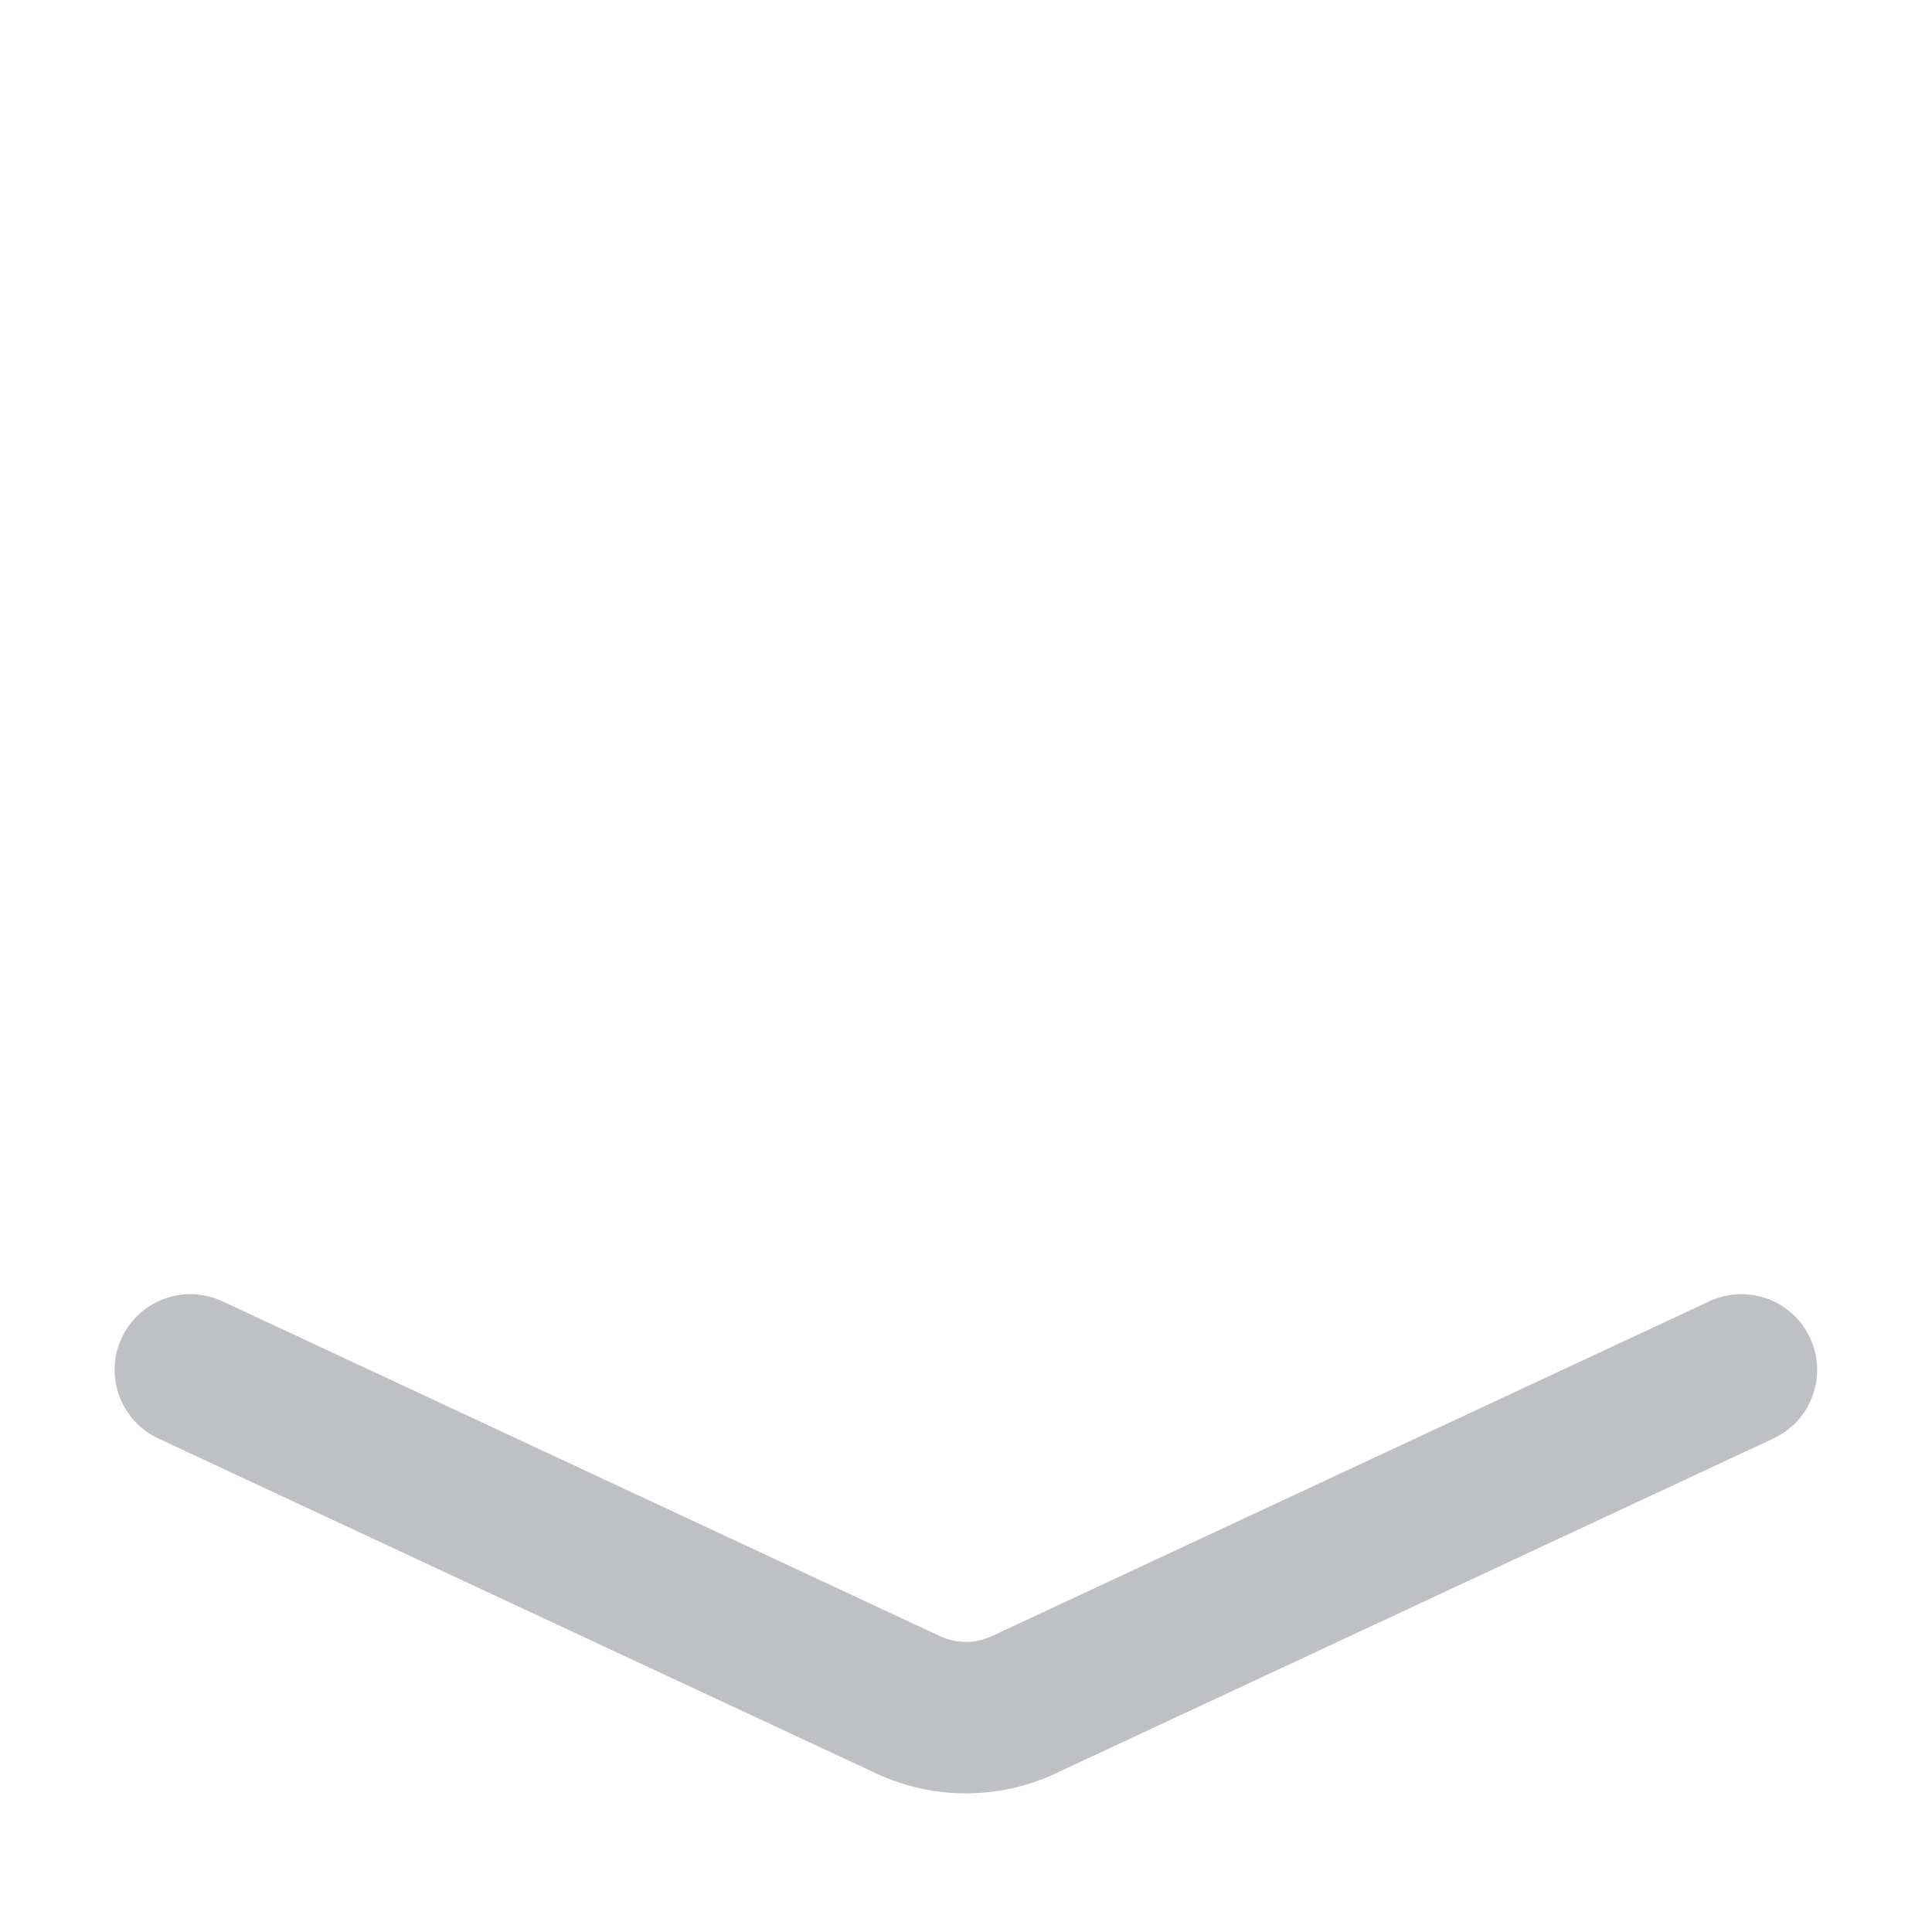
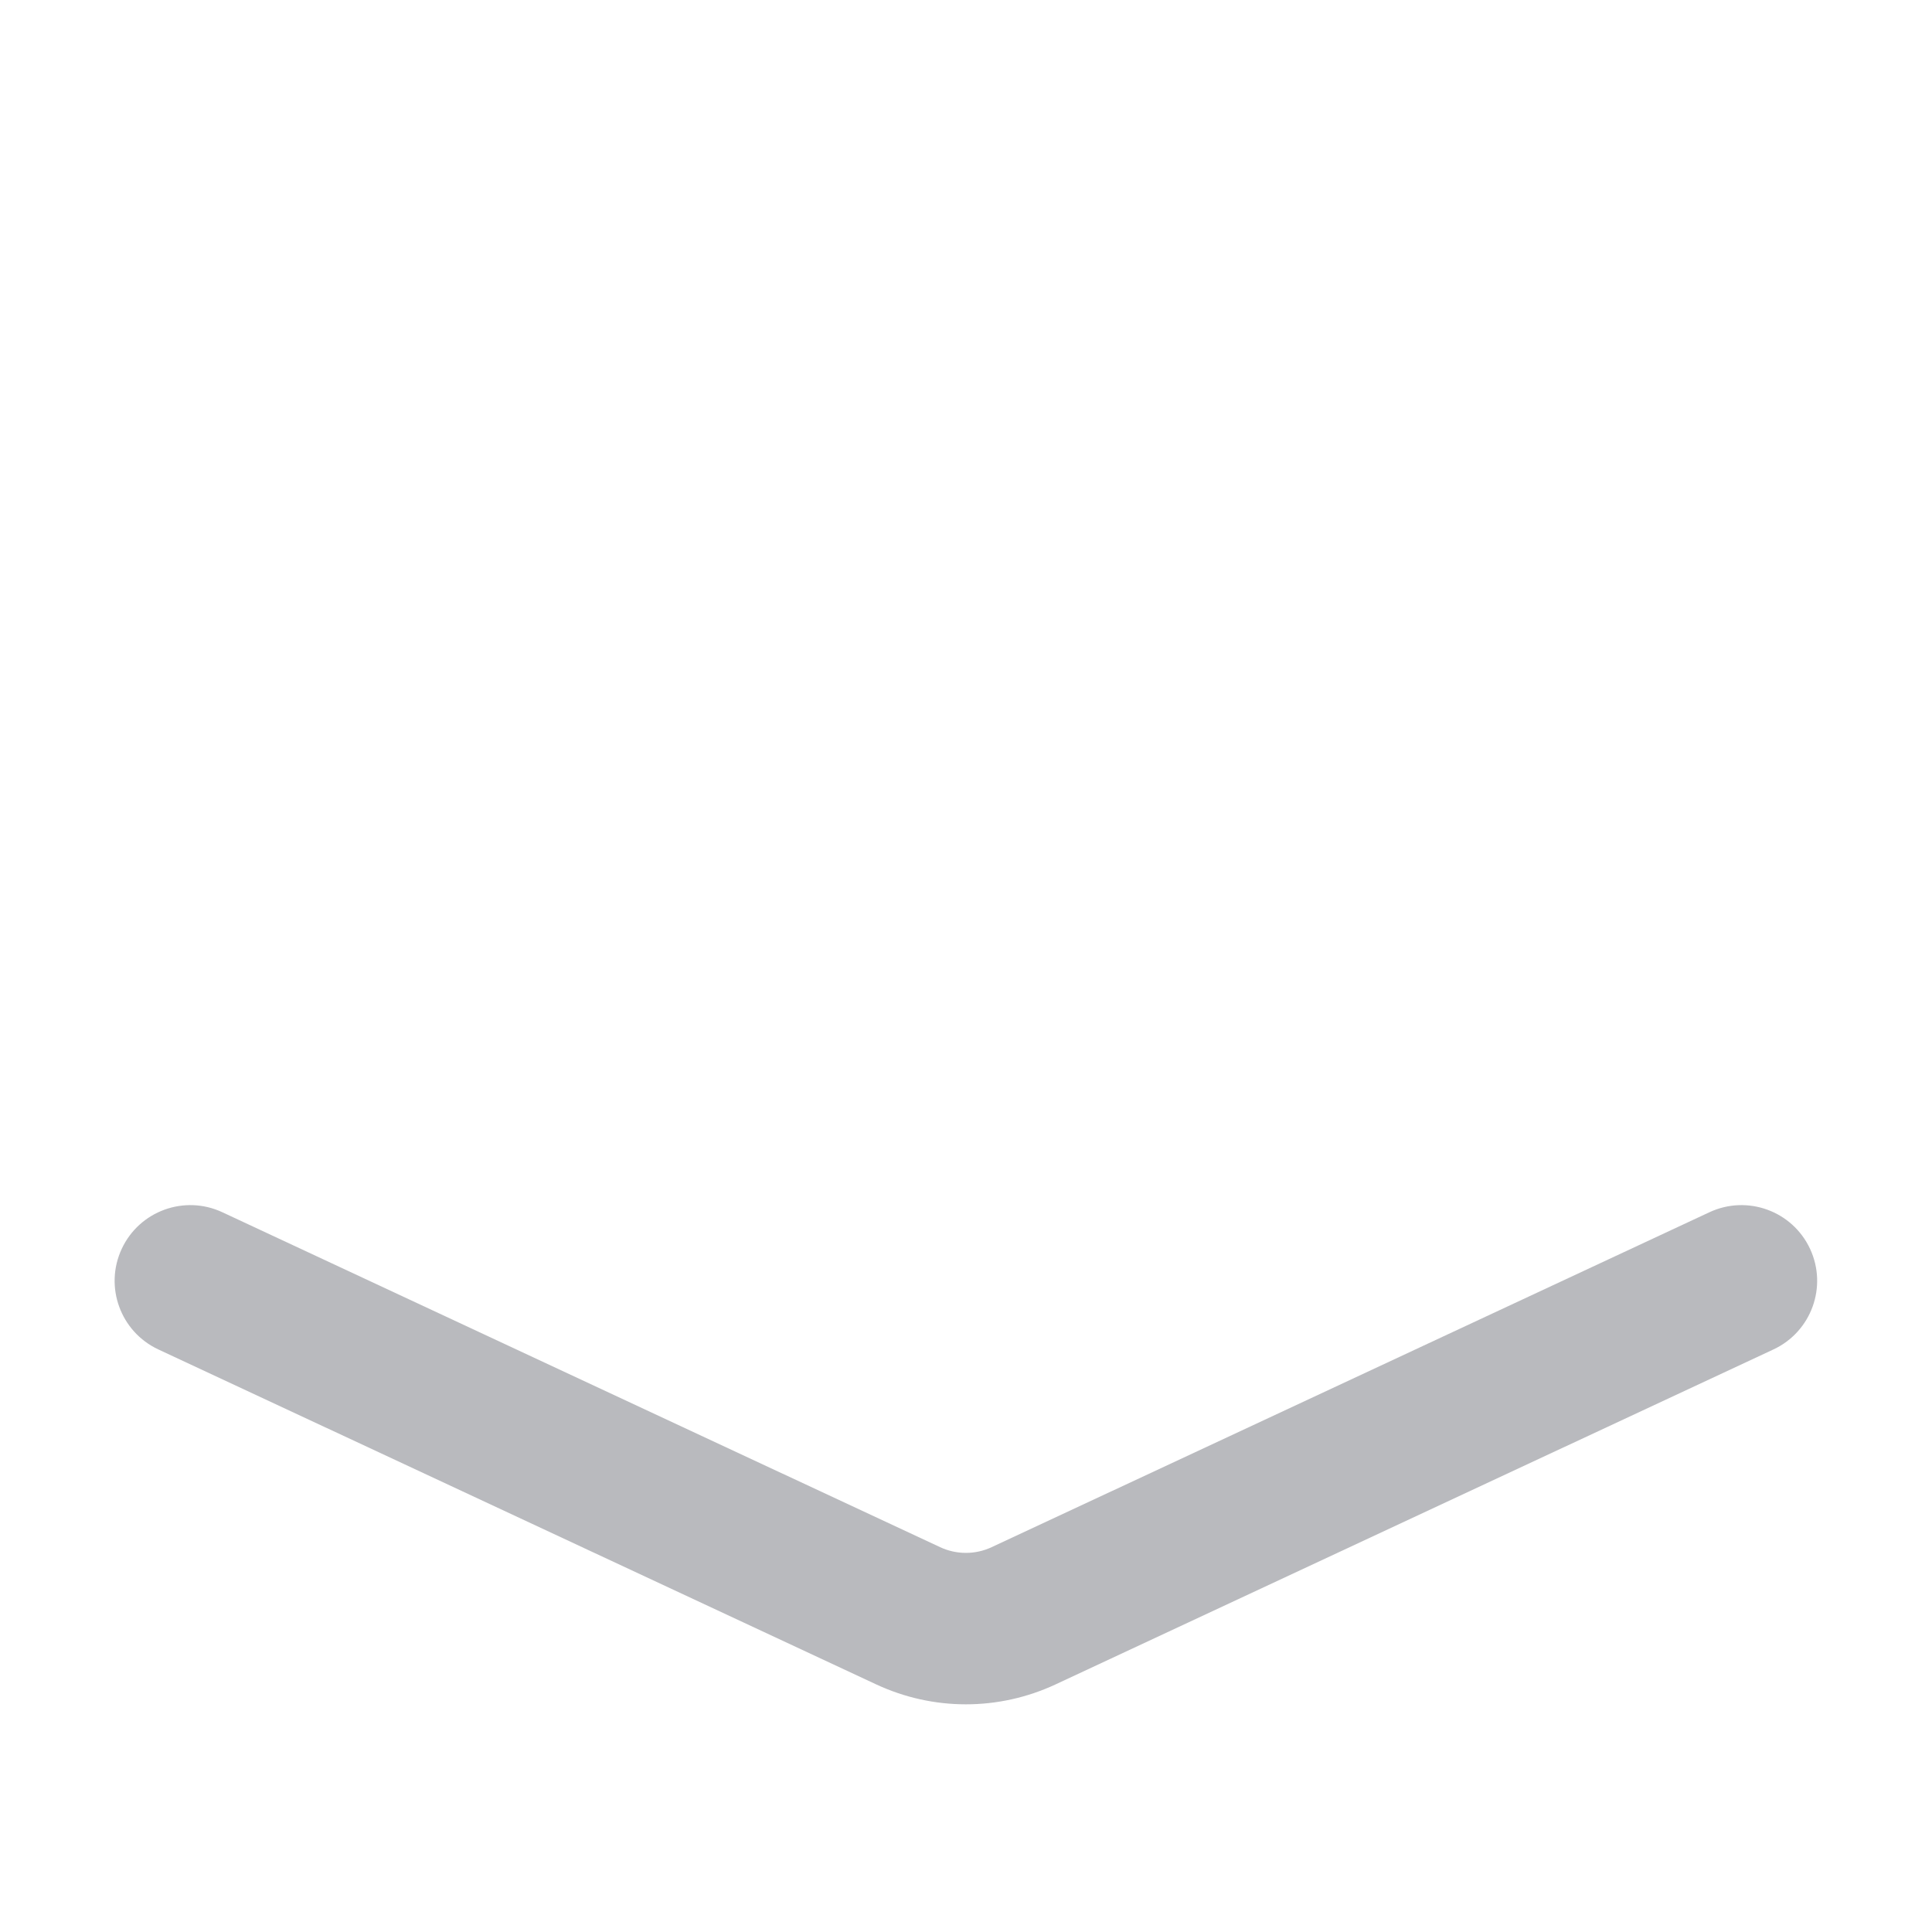
<svg xmlns="http://www.w3.org/2000/svg" viewBox="0 0 200 200" width="200" height="200" preserveAspectRatio="xMidYMid meet" style="width: 100%; height: 100%; transform: translate3d(0px, 0px, 0px);">
  <defs>
    <clipPath id="__lottie_element_157">
      <rect width="200" height="200" x="0" y="0" />
    </clipPath>
  </defs>
  <g clip-path="url(#__lottie_element_157)">
-     <g style="display: block;" transform="matrix(0.3134396,0,0,0.3134396,11.13987,99.64844)" opacity="0.27">
+     <g style="display: block;" transform="matrix(0.3134399,0,0,0.3134399,11.13978,90.43097)" opacity="0.3">
      <path fill="rgb(20,23,37)" fill-opacity="1" d=" M283.464,274.375 C273.344,274.375 263.225,272.175 253.798,267.776 C253.798,267.776 16.751,157.163 16.751,157.163 C4.239,151.324 -1.171,136.448 4.668,123.936 C10.506,111.424 25.382,106.015 37.894,111.854 C37.894,111.854 274.941,222.466 274.941,222.466 C280.358,224.993 286.571,224.992 291.987,222.466 C291.987,222.466 529.035,111.854 529.035,111.854 C541.547,106.014 556.422,111.424 562.261,123.936 C568.099,136.448 562.689,151.324 550.177,157.163 C550.177,157.163 313.13,267.776 313.13,267.776 C303.704,272.175 293.584,274.375 283.464,274.375z" />
    </g>
  </g>
</svg>
